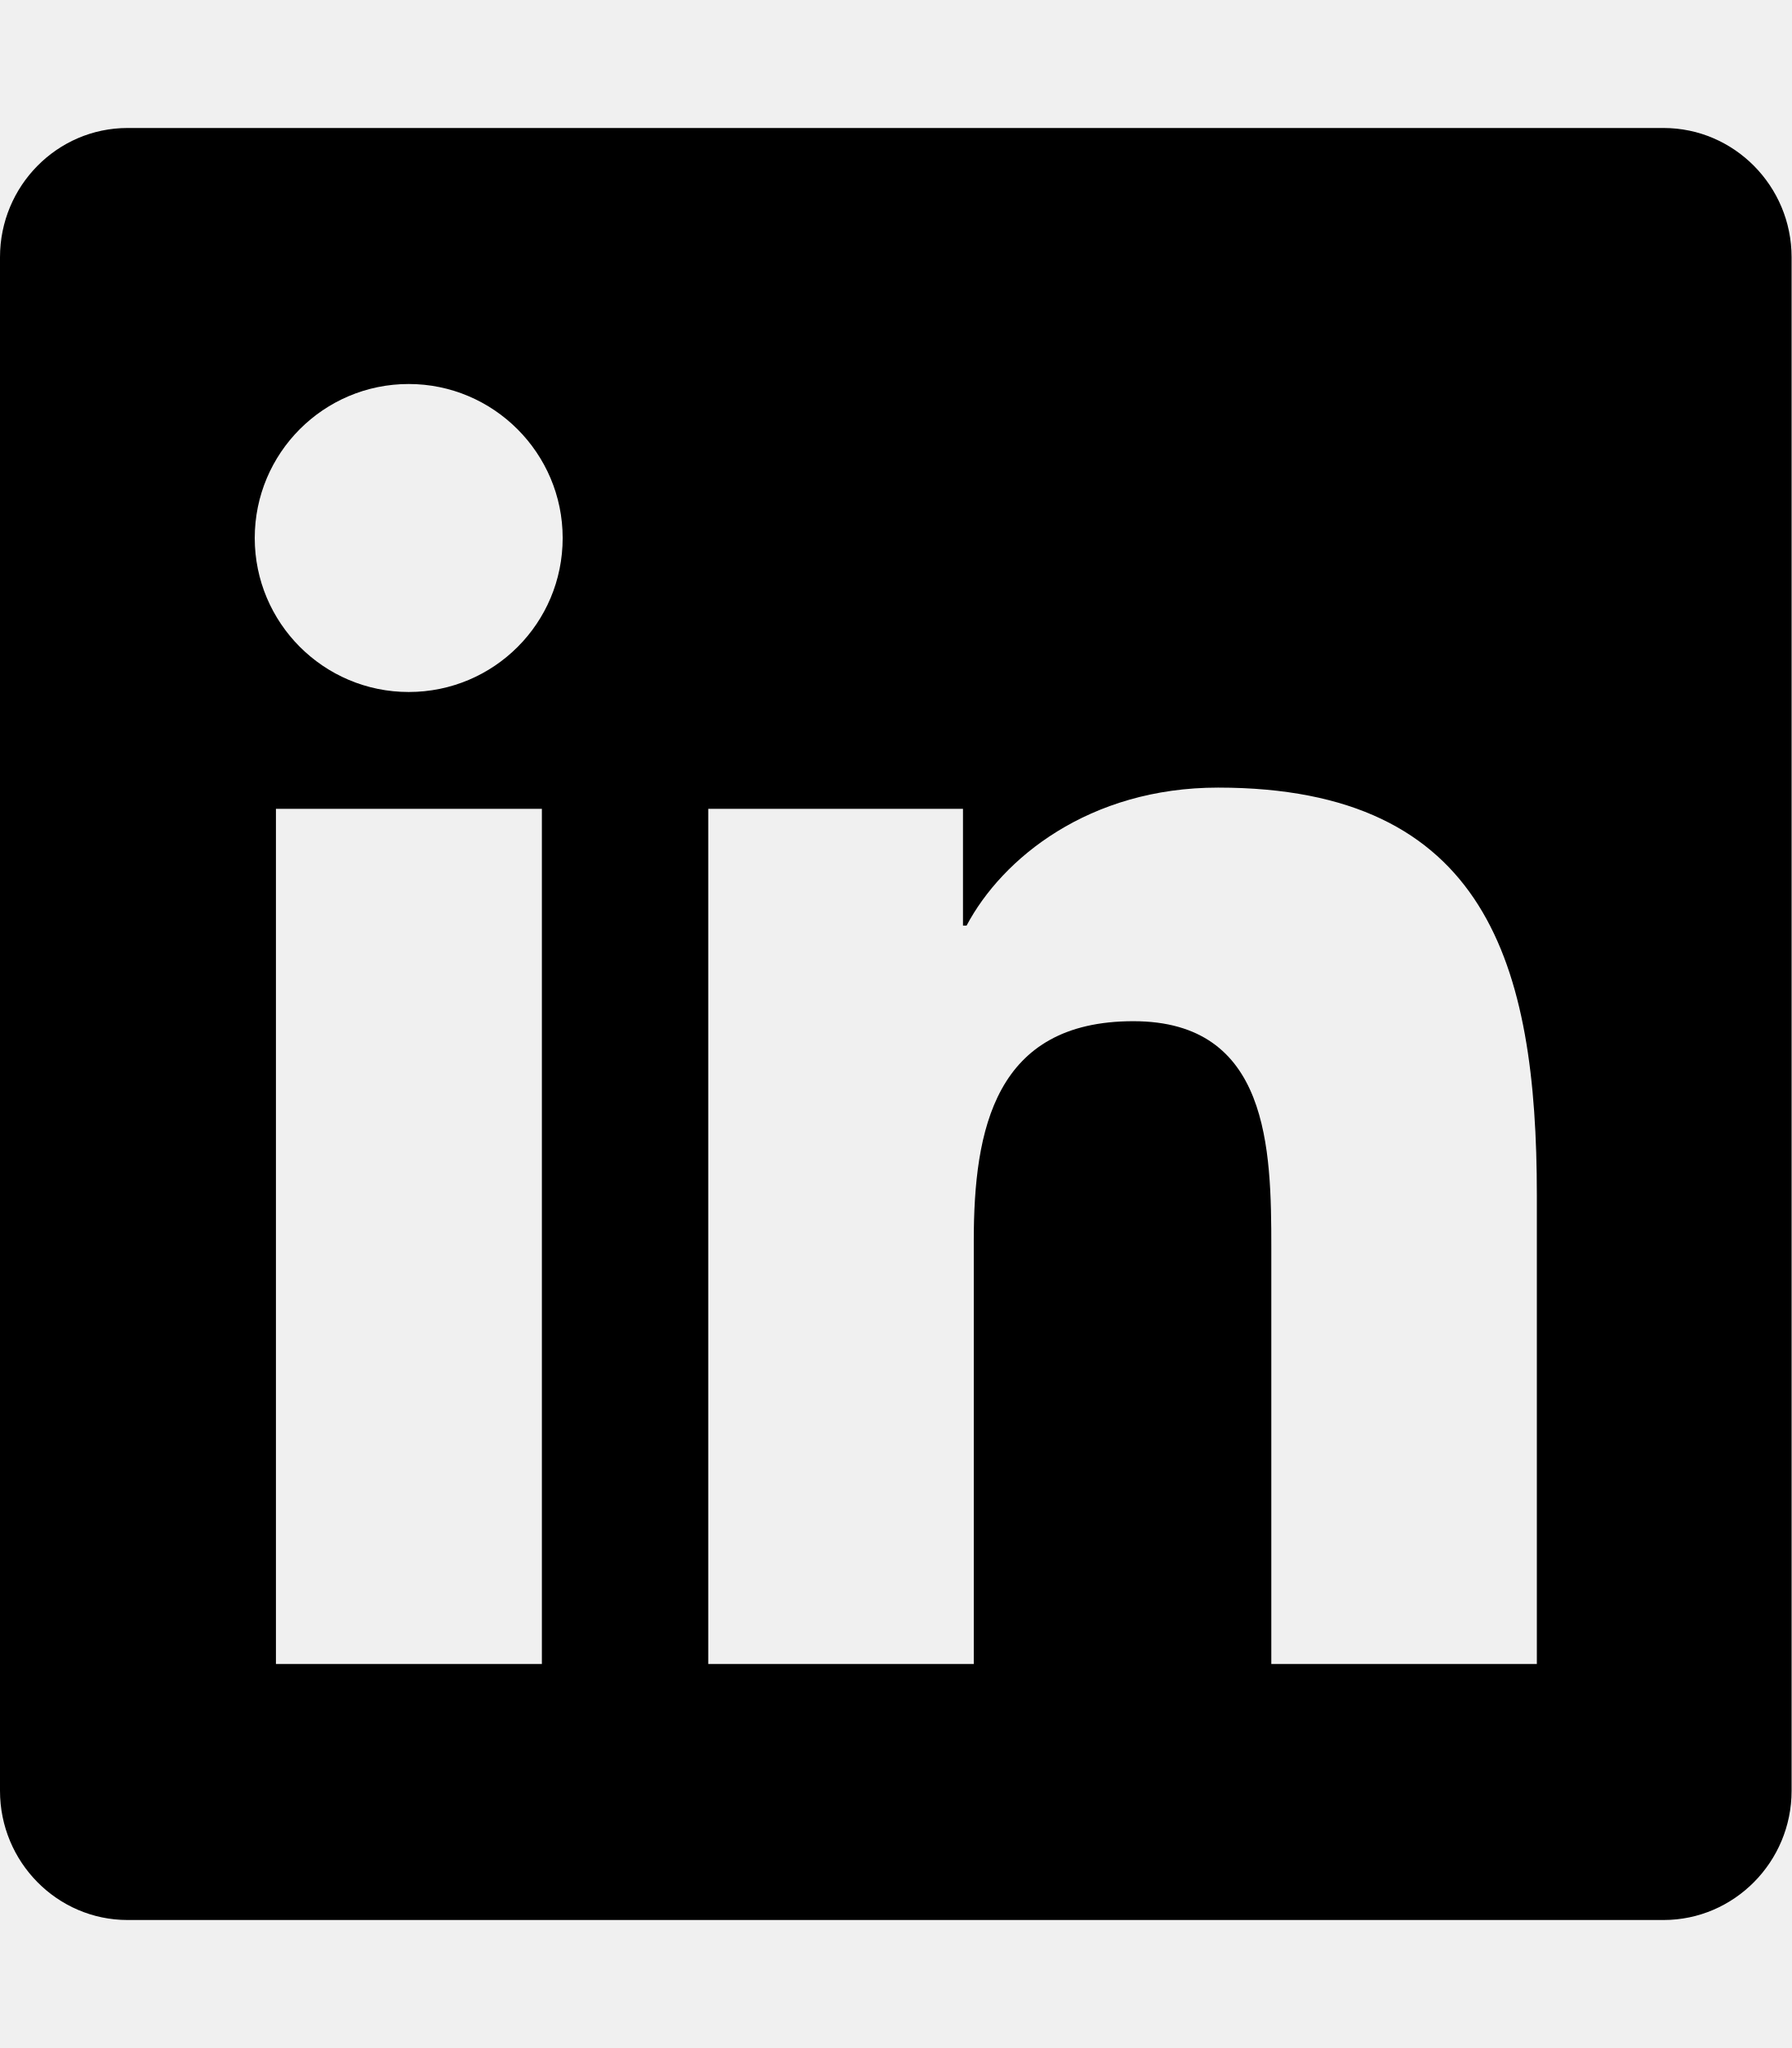
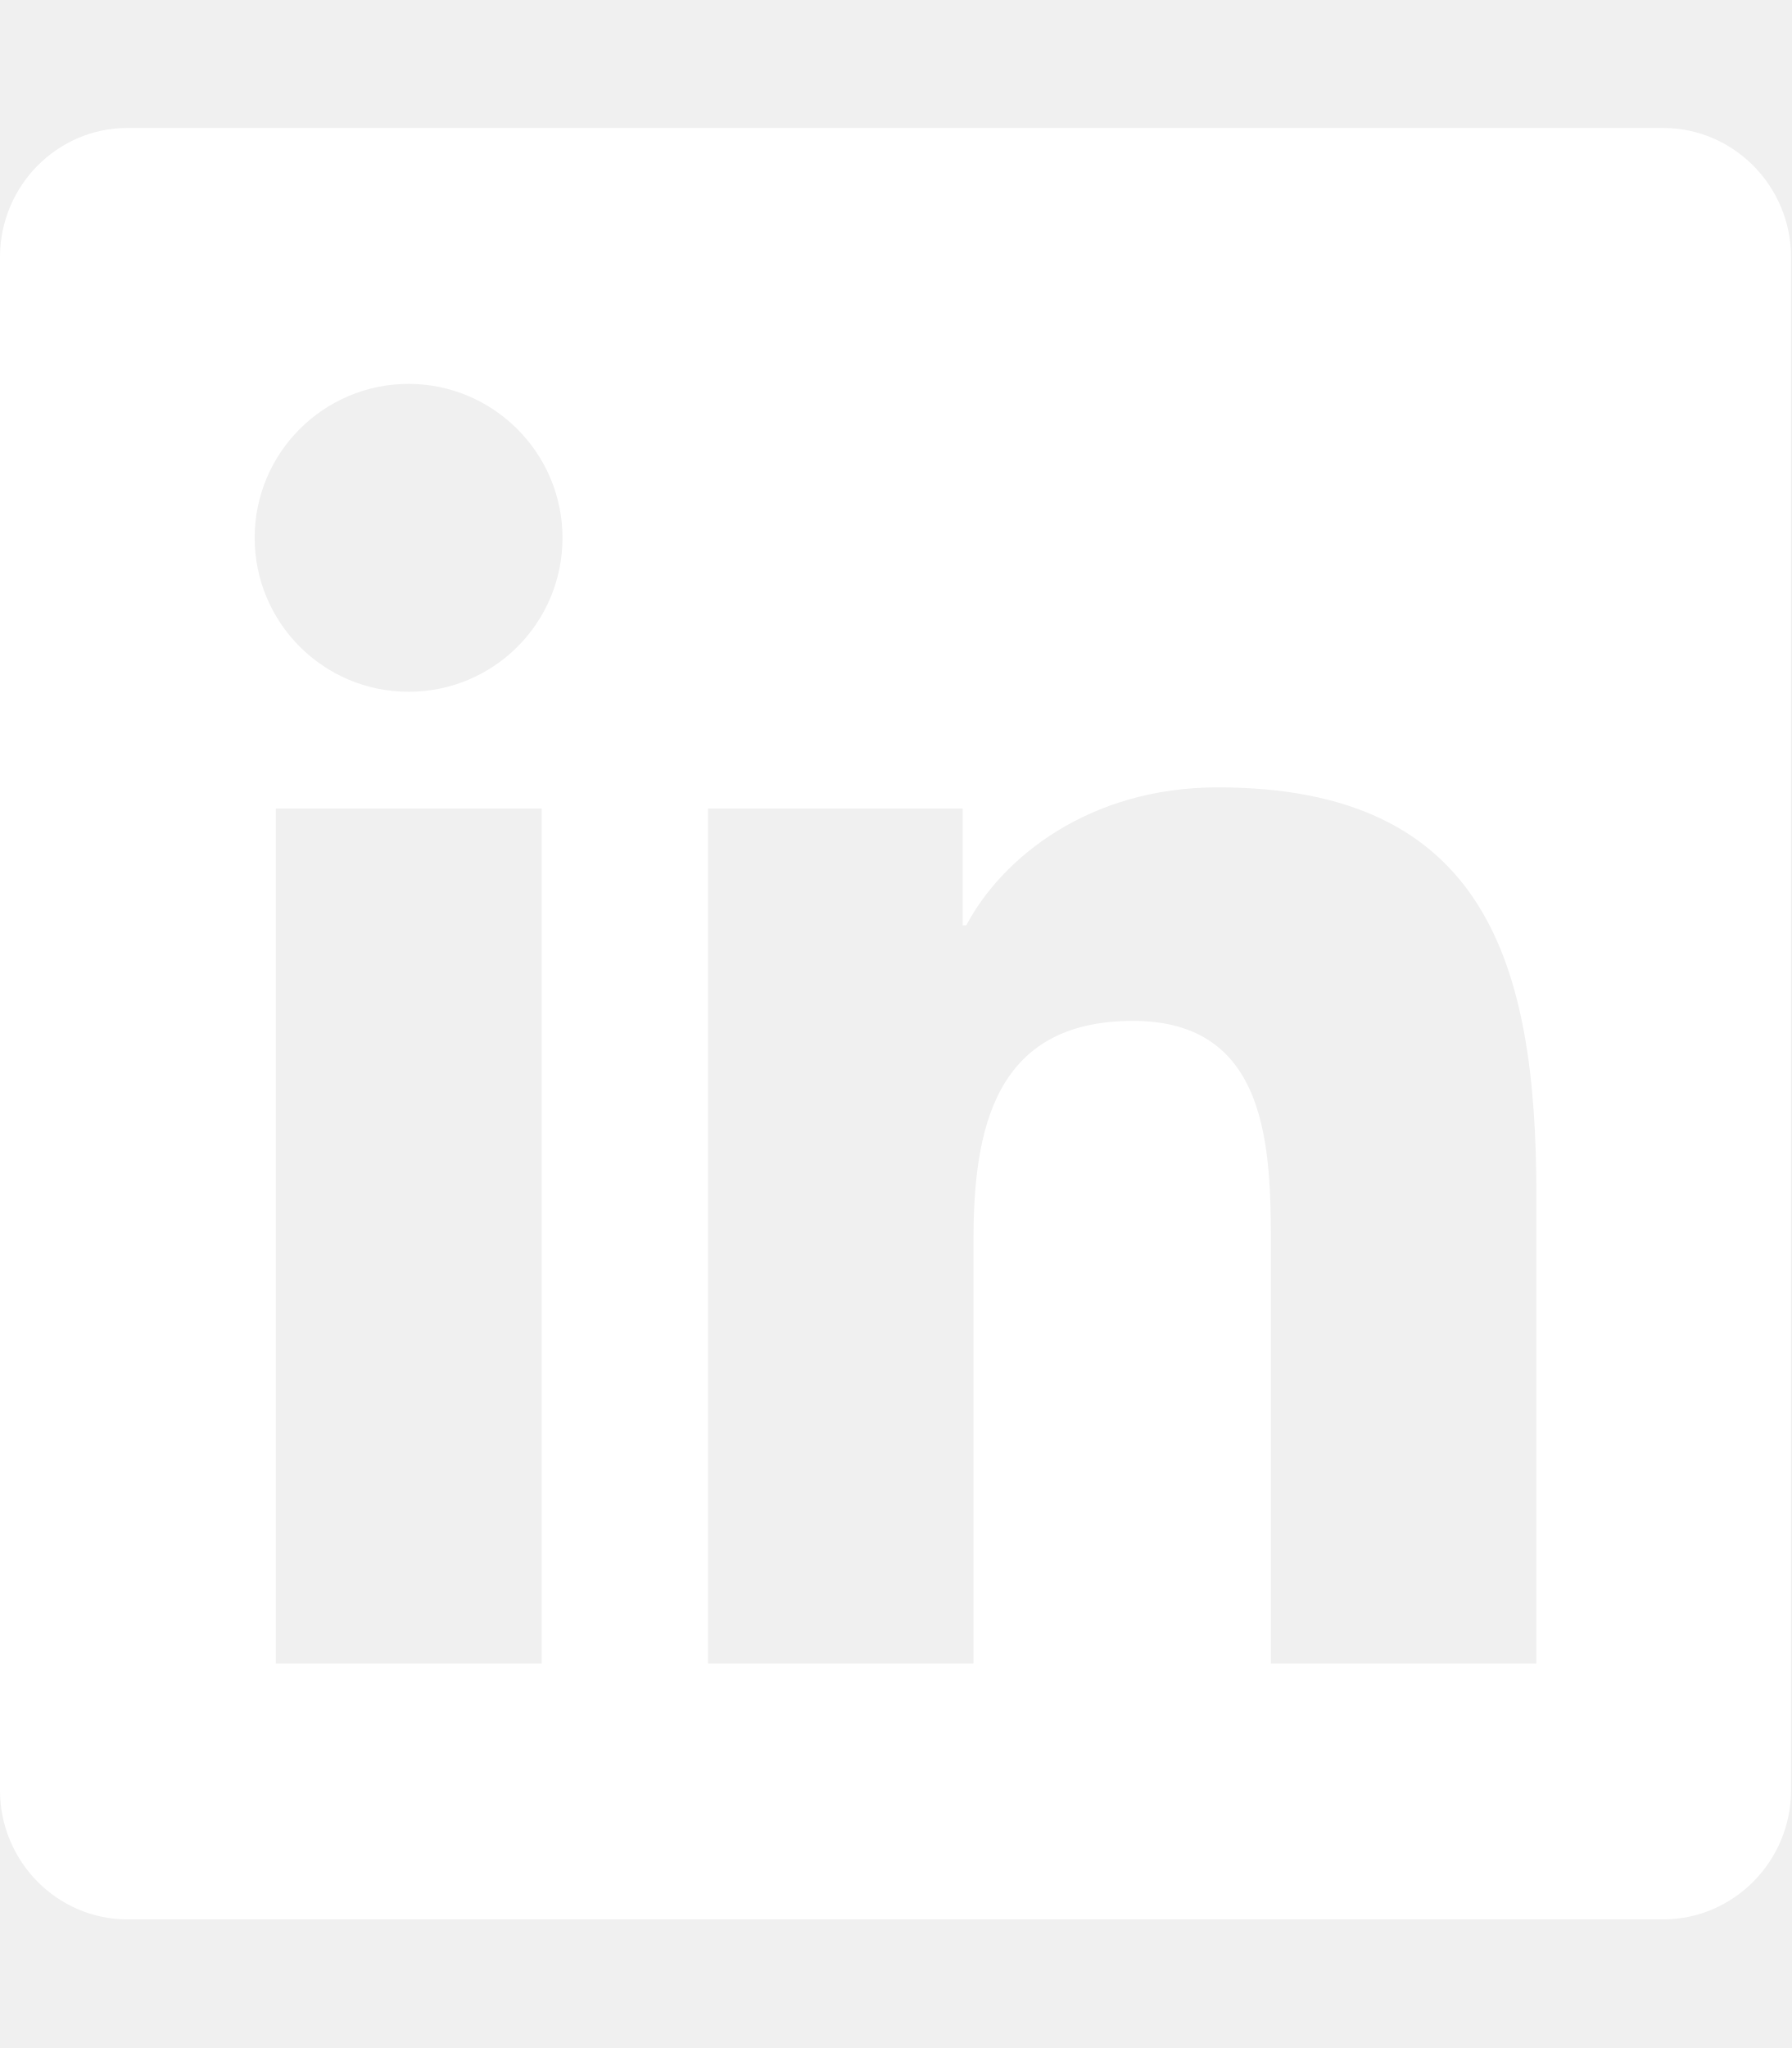
- <svg xmlns="http://www.w3.org/2000/svg" viewBox="0 0 448 512">
-   <path d="M416 32H31.9C14.3 32 0 46.5 0 64.3v383.4C0 465.5 14.3 480 31.9 480H416c17.6 0 32-14.5 32-32.3V64.3c0-17.8-14.4-32.3-32-32.3zM135.4 416H69V202.2h66.5V416zm-33.2-243c-21.3 0-38.5-17.3-38.5-38.5S80.9 96 102.2 96c21.2 0 38.5 17.3 38.5 38.5 0 21.3-17.2 38.5-38.5 38.5zm282.1 243h-66.4V312c0-24.8-.5-56.7-34.5-56.7-34.6 0-39.9 27-39.9 54.9V416h-66.4V202.2h63.7v29.2h.9c8.9-16.8 30.6-34.5 62.9-34.5 67.2 0 79.7 44.3 79.7 101.9V416z" />
+ <svg xmlns="http://www.w3.org/2000/svg" width="100%" height="100%" viewBox="0 0 1867 2134" version="1.1" xml:space="preserve" style="fill-rule:evenodd;clip-rule:evenodd;stroke-linejoin:round;stroke-miterlimit:2;">
+   <path d="M1733.33,133.333l-1600.42,0c-73.334,0 -132.917,60.417 -132.917,134.584l-0,1597.5c-0,74.166 59.583,134.583 132.917,134.583l1600.42,0c73.334,0 133.334,-60.417 133.334,-134.583l-0,-1597.5c-0,-74.167 -60,-134.584 -133.334,-134.584Zm-1168.75,1600l-277.083,0l-0,-890.833l277.083,0l0,890.833Zm-138.75,-1012.5c-88.75,0 -160.416,-72.083 -160.416,-160.416c-0,-88.334 71.666,-160.417 160.416,-160.417c88.334,0 160.417,72.083 160.417,160.417c-0,88.75 -71.667,160.416 -160.417,160.416Zm1175.42,1012.5l-276.667,0l0,-433.333c0,-103.333 -2.083,-236.25 -143.75,-236.25c-144.166,0 -166.25,112.5 -166.25,228.75l0,440.833l-276.666,0l-0,-890.833l265.416,0l0,121.667l3.75,-0c37.084,-70 127.5,-143.75 262.084,-143.75c280,-0 332.083,184.583 332.083,424.583l-0,488.333Z" style="fill:#fff;fill-rule:nonzero;" />
</svg>
